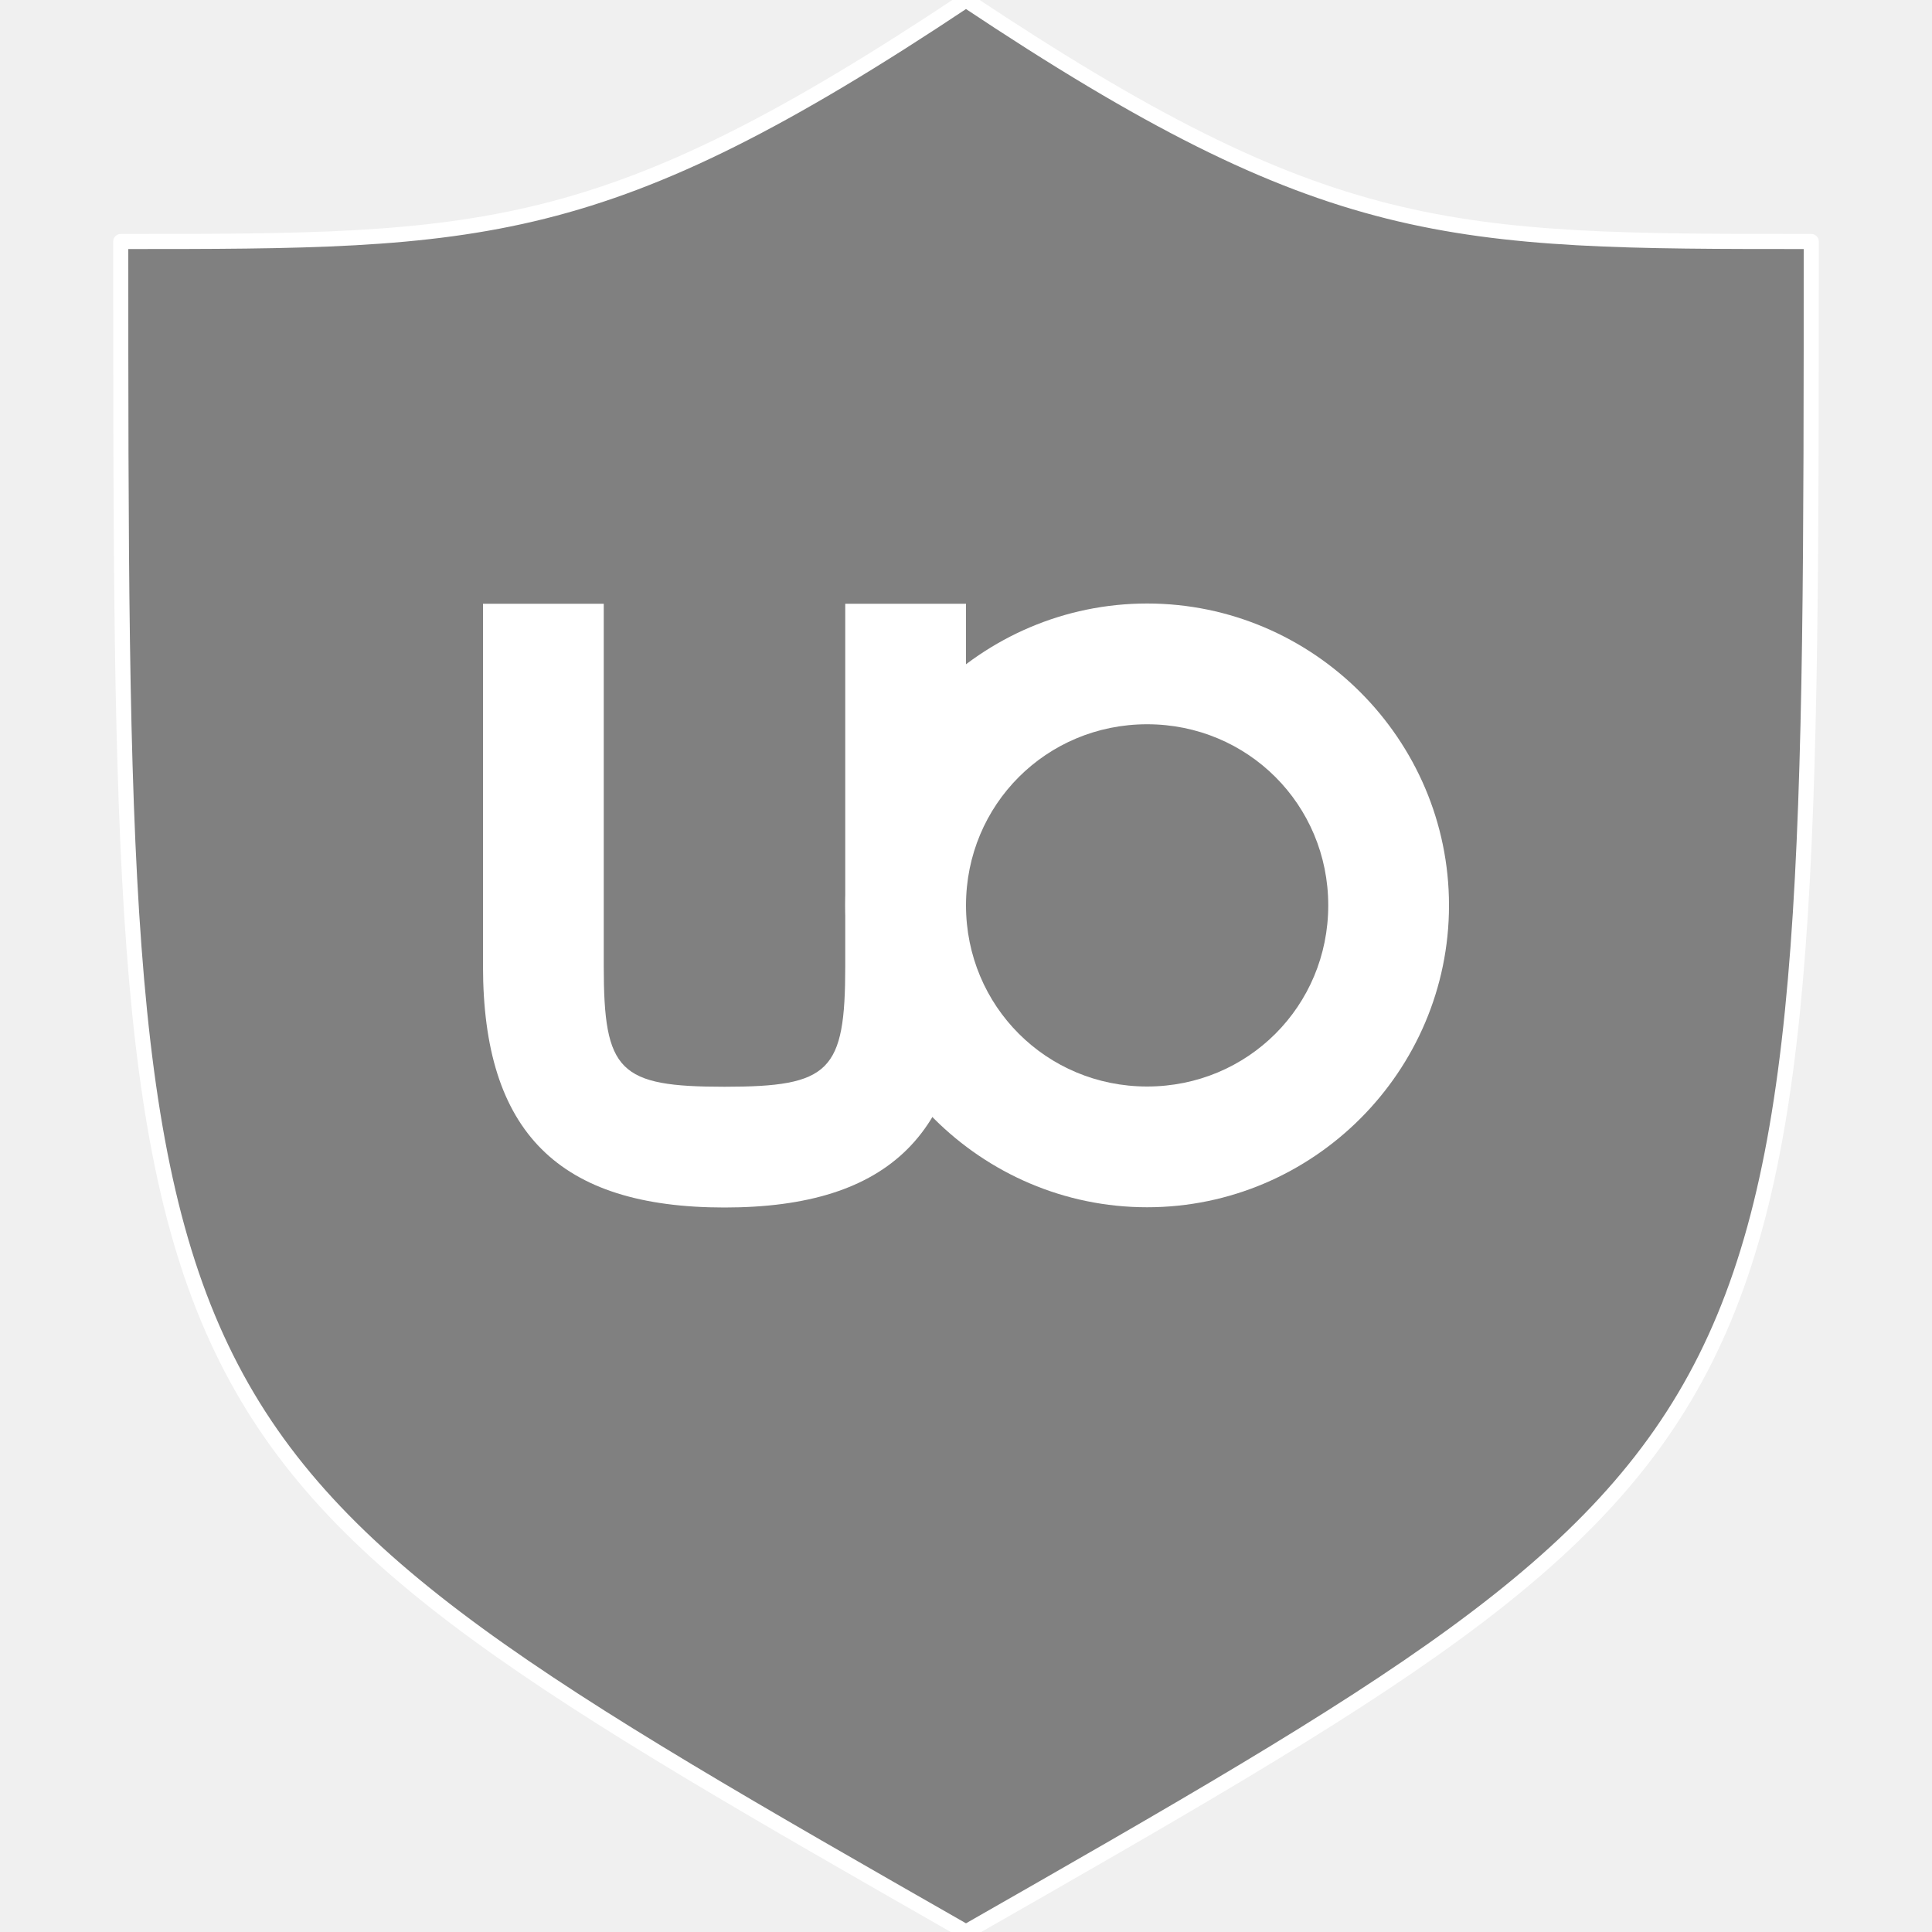
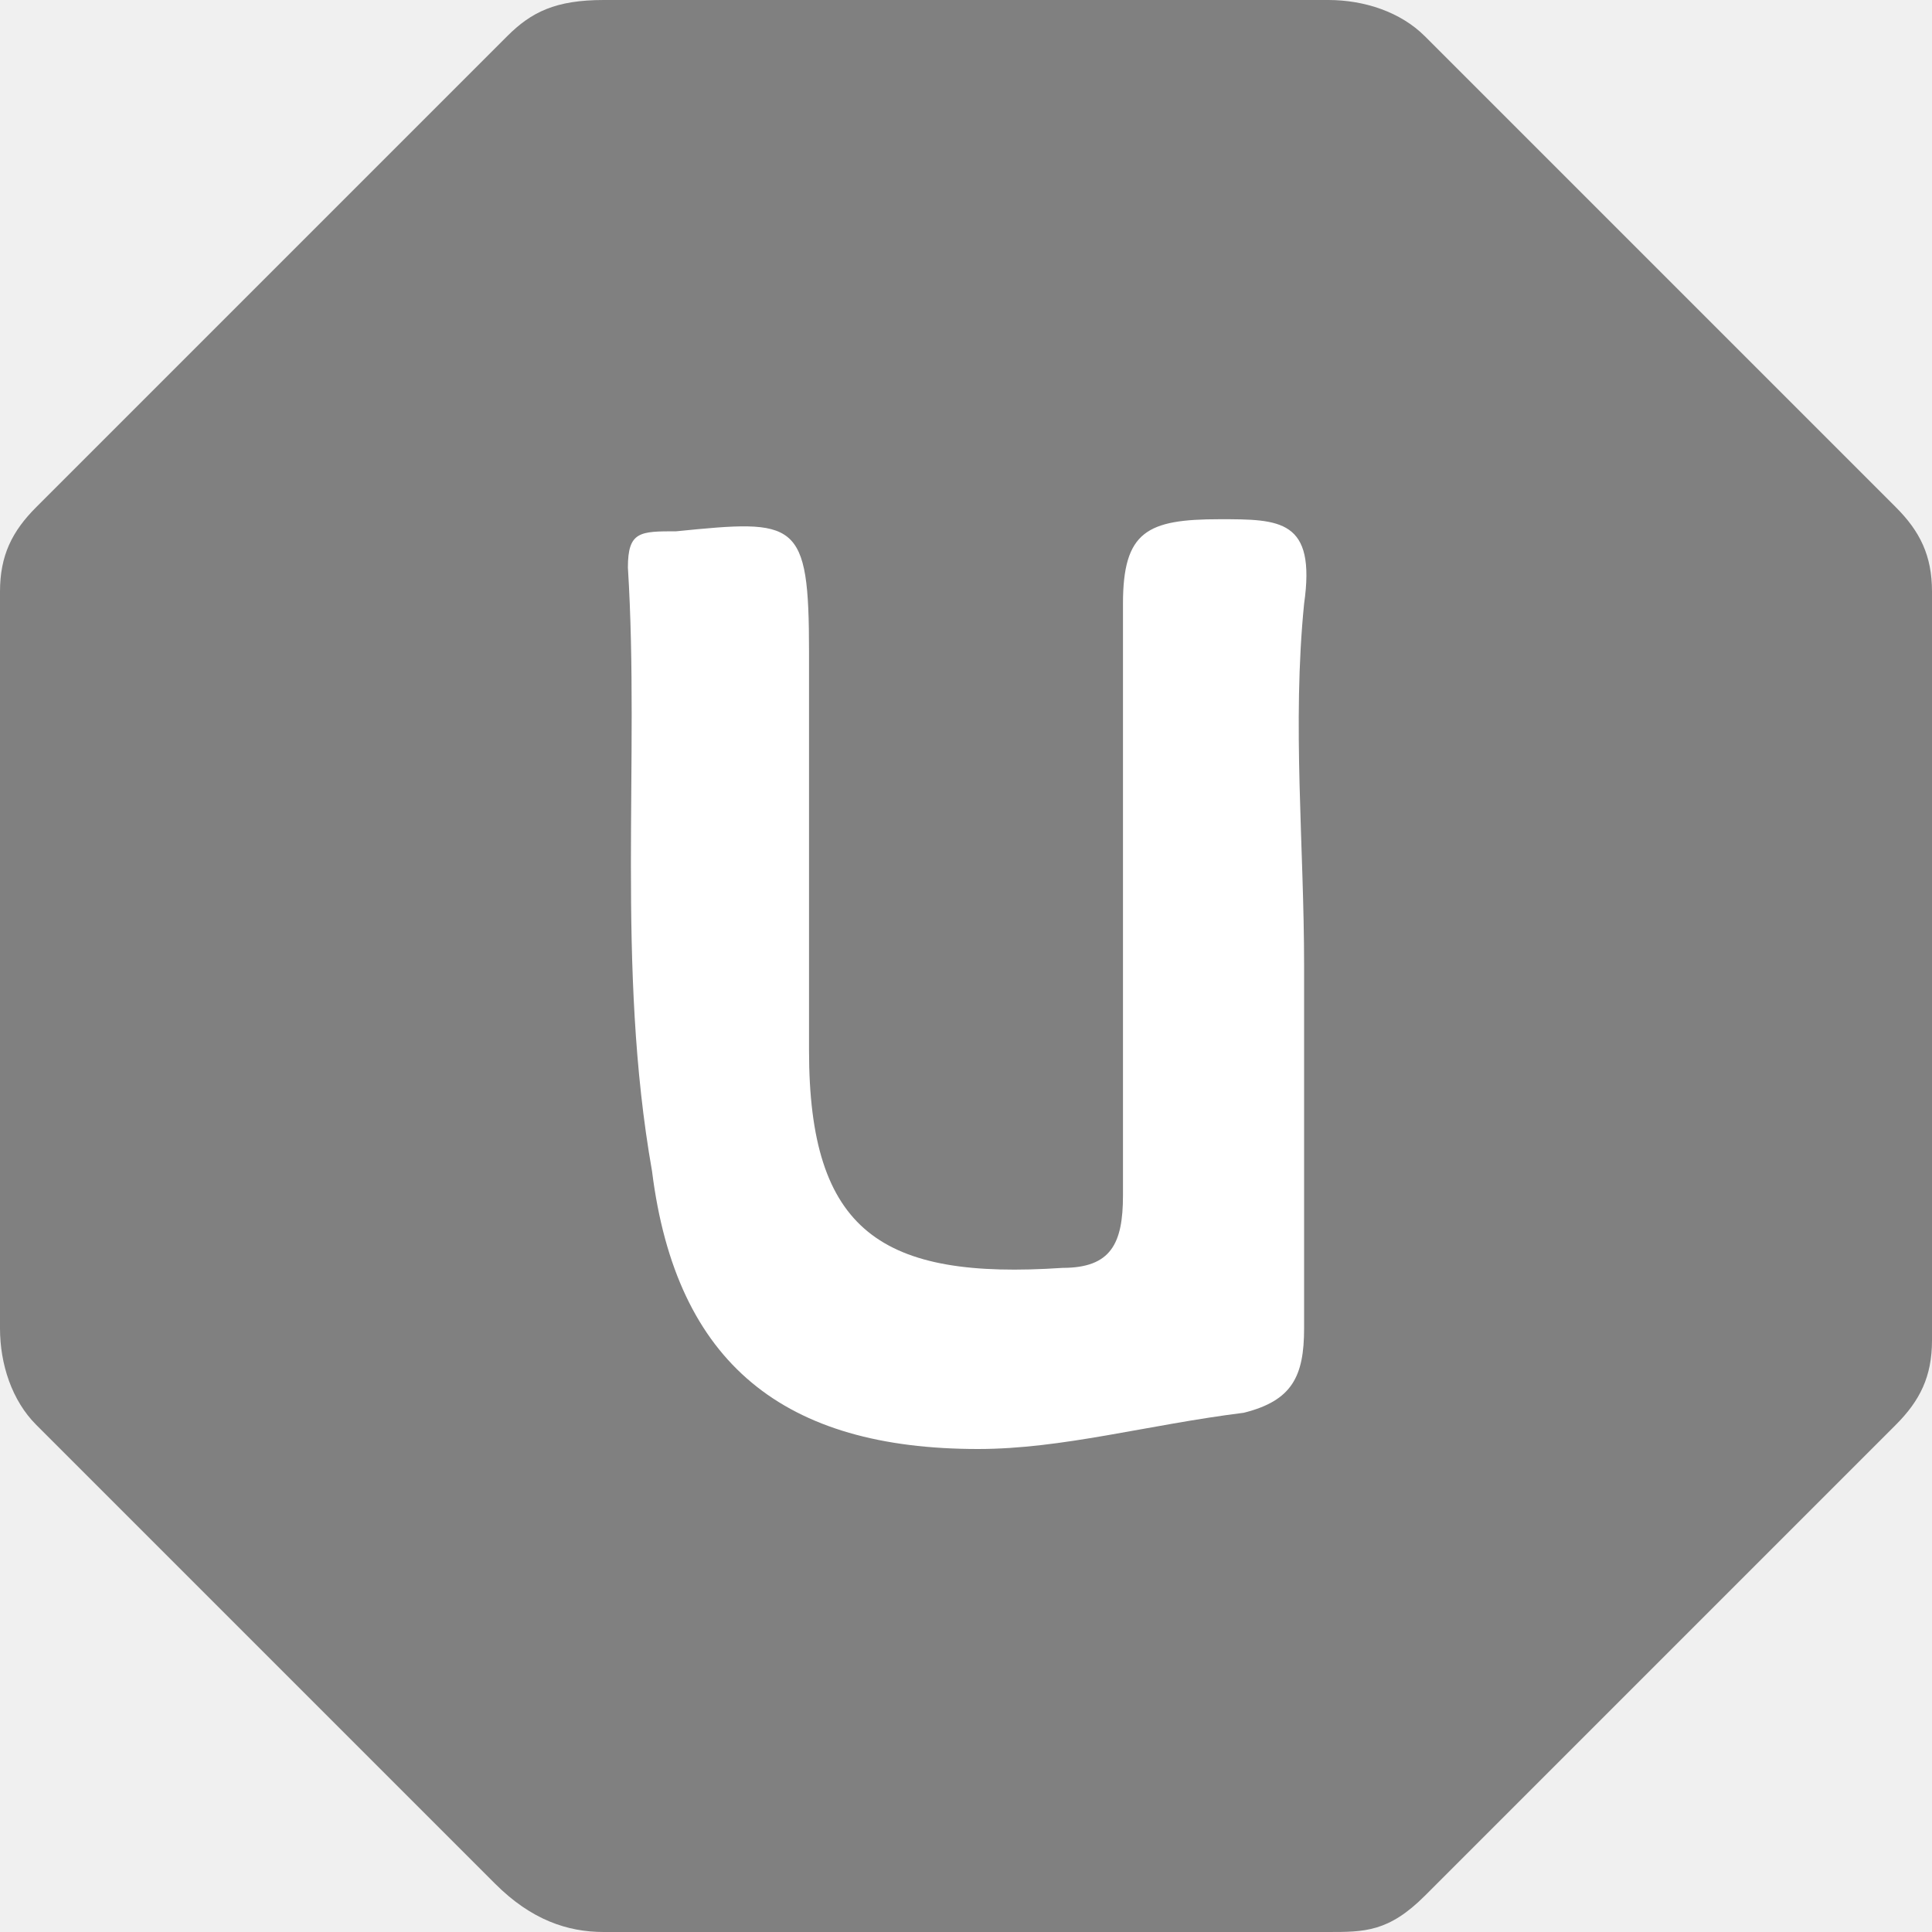
- <svg xmlns="http://www.w3.org/2000/svg" viewBox="0 0 16 16" height="16px" width="16px">
-   <path stroke-linejoin="round" d="M8,16c7-4,7-4,7-14-3,0-4,0-7-2m0,16c-7-4-7-4-7-14,3,0,4,0,7-2" fill-rule="nonzero" stroke="#FFF" stroke-linecap="round" stroke-miterlimit="4" stroke-width="0.125" fill="#808080" />
-   <path style="color:#000000;" fill="#FFF" d="m9.5,4.998c-1.375,0-2.5,1.125-2.5,2.5s1.125,2.5,2.5,2.5,2.5-1.125,2.5-2.5-1.125-2.5-2.5-2.5zm0,1c0.834,0,1.5,0.666,1.5,1.5s-0.666,1.5-1.5,1.5-1.5-0.666-1.5-1.5,0.666-1.5,1.5-1.5z" />
-   <path fill="#FFF" stroke-width="0" stroke-miterlimit="4" d="m8,8c0,1.375-0.625,2-2,2s-2-0.625-2-2v-3h1v3c0,0.875,0.125,1,1,1s1-0.125,1-1v-3h1z" />
+ <svg xmlns="http://www.w3.org/2000/svg" version="1.1" id="Layer_1" x="0px" y="0px" width="16px" height="16px" viewBox="0 0 16 16" enable-background="new 0 0 16 16" xml:space="preserve">
+   <path fill="#808080" d="M15.7,4.2c-1.3-1.3-2.6-2.6-3.9-3.9C11.6,0.1,11.3,0,11,0C9,0,7,0,5,0C4.6,0,4.4,0.1,4.2,0.3  C2.9,1.6,1.6,2.9,0.3,4.2C0.1,4.4,0,4.6,0,4.9C0,7,0,9,0,11c0,0.3,0.1,0.6,0.3,0.8c1.3,1.3,2.6,2.6,3.8,3.8C4.4,15.9,4.7,16,5,16  c1,0,2,0,3,0c1,0,2,0,3,0c0.3,0,0.5,0,0.8-0.3c1.3-1.3,2.6-2.6,3.9-3.9c0.2-0.2,0.3-0.4,0.3-0.7C16,9,16,7,16,4.9  C16,4.6,15.9,4.4,15.7,4.2z" />
+   <path fill="#FFFFFF" d="M10.8,8c0,1,0,2,0,3c0,0.4-0.1,0.6-0.5,0.7C9.5,11.8,8.8,12,8.1,12c-1.6,0-2.5-0.7-2.7-2.3  C5.1,8,5.3,6.3,5.2,4.7c0-0.3,0.1-0.3,0.4-0.3c1-0.1,1.1-0.1,1.1,1c0,1.1,0,2.2,0,3.3c0,1.5,0.6,1.9,2.1,1.8c0.4,0,0.5-0.2,0.5-0.6  c0-1.6,0-3.3,0-4.9c0-0.6,0.2-0.7,0.8-0.7c0.5,0,0.8,0,0.7,0.7C10.7,6,10.8,7,10.8,8z" />
</svg>
